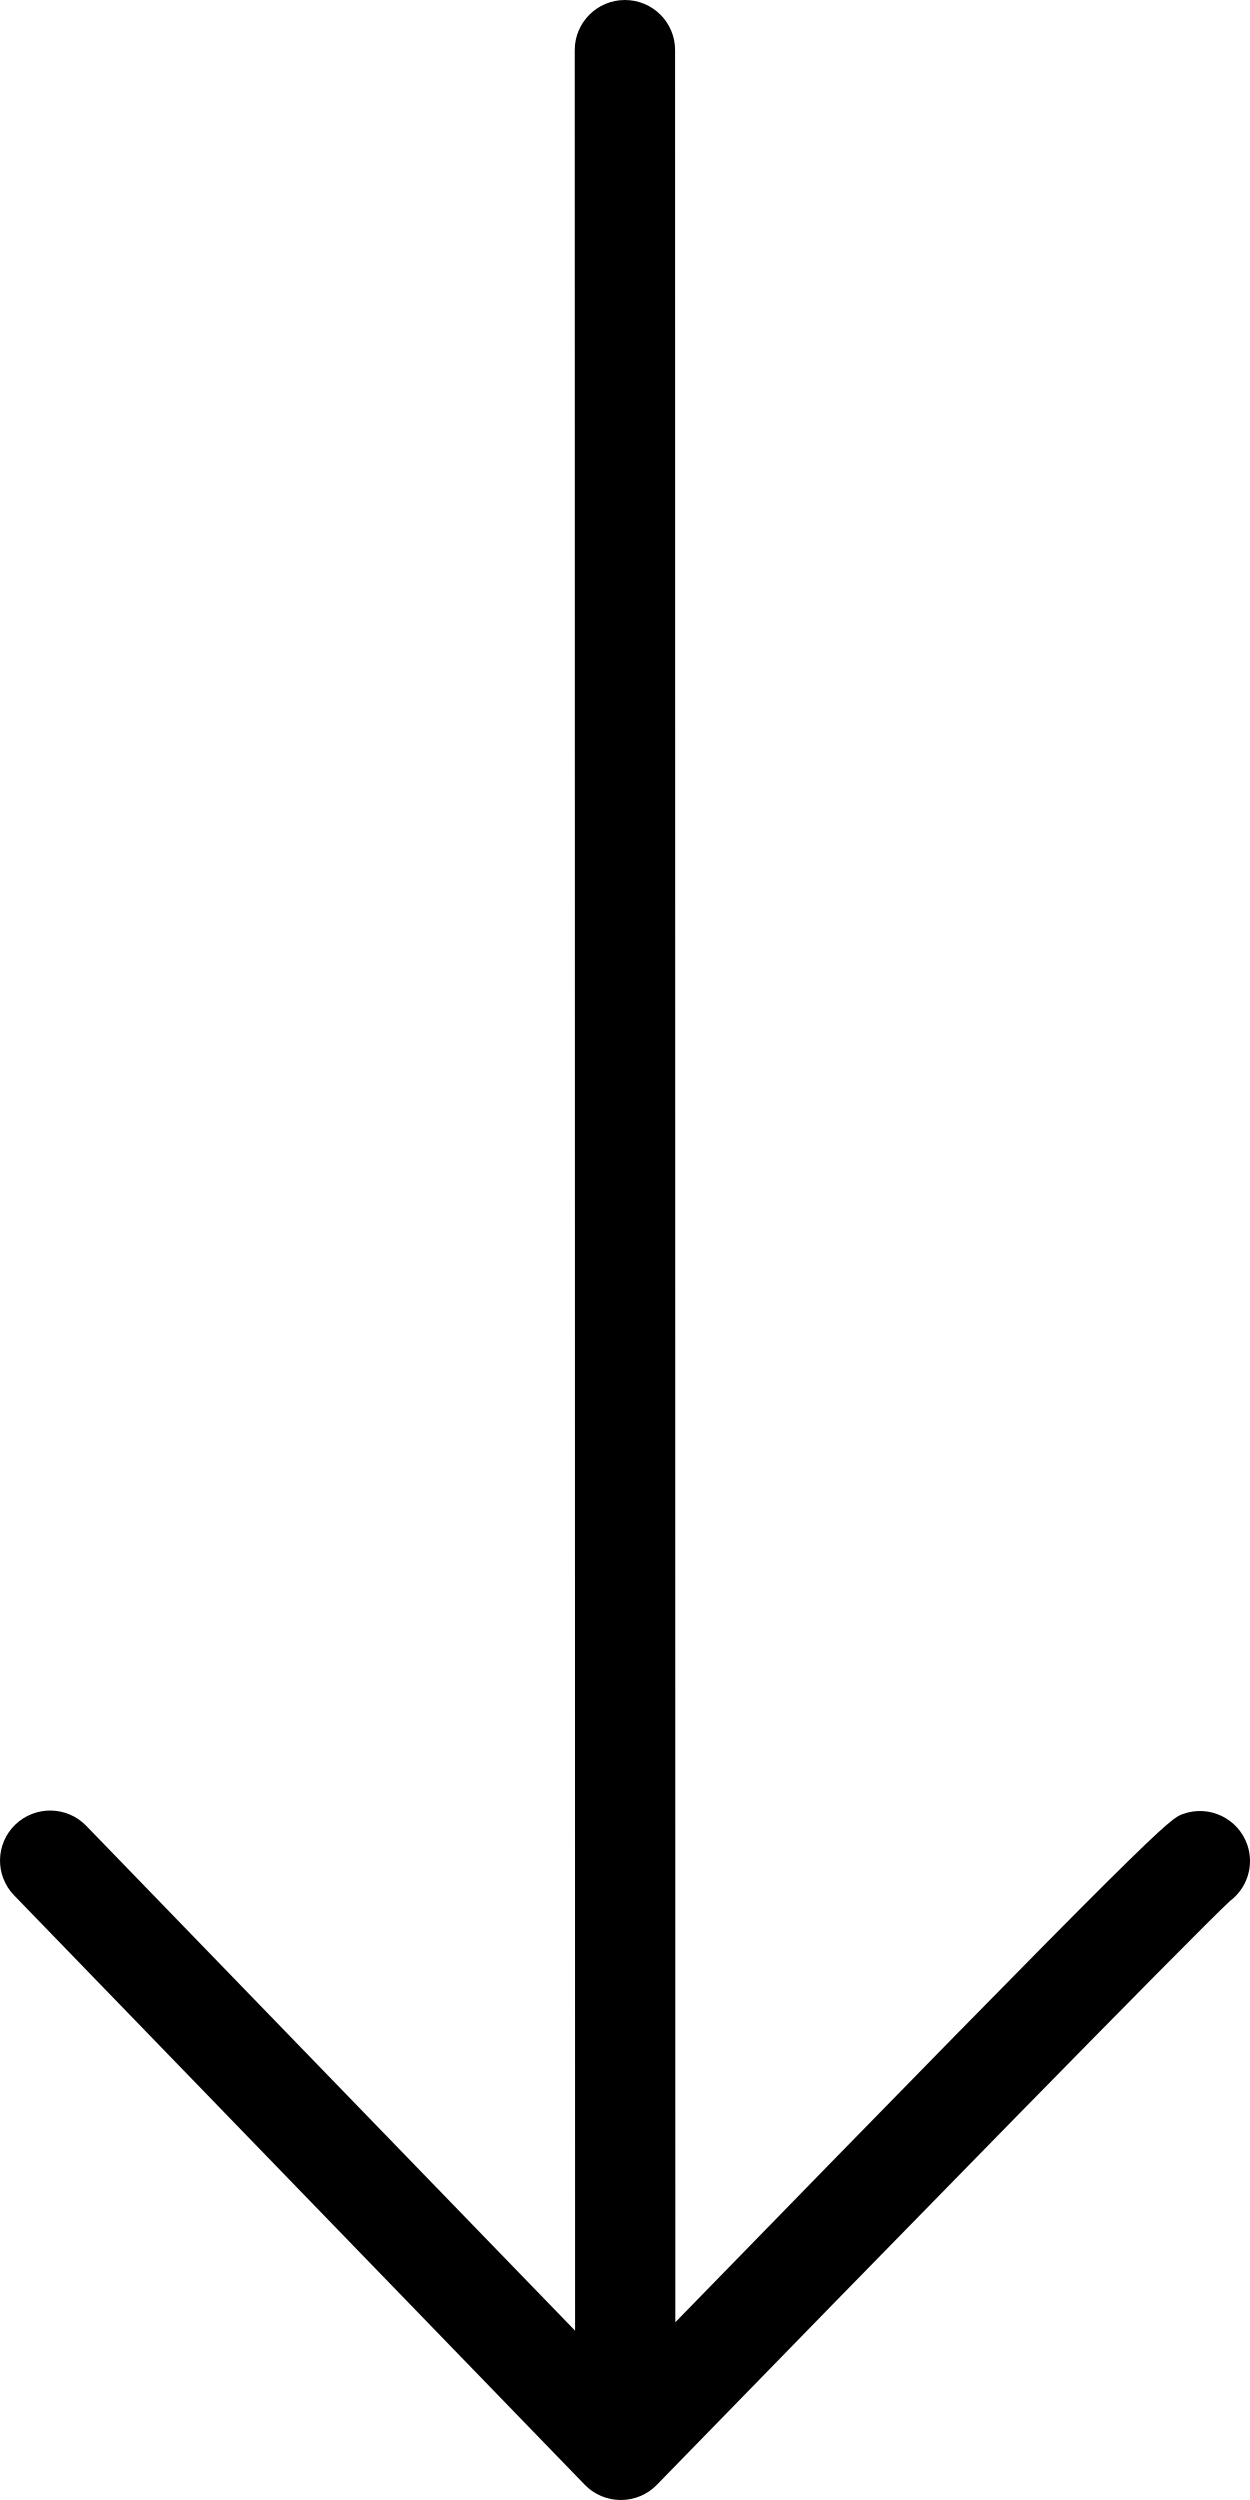
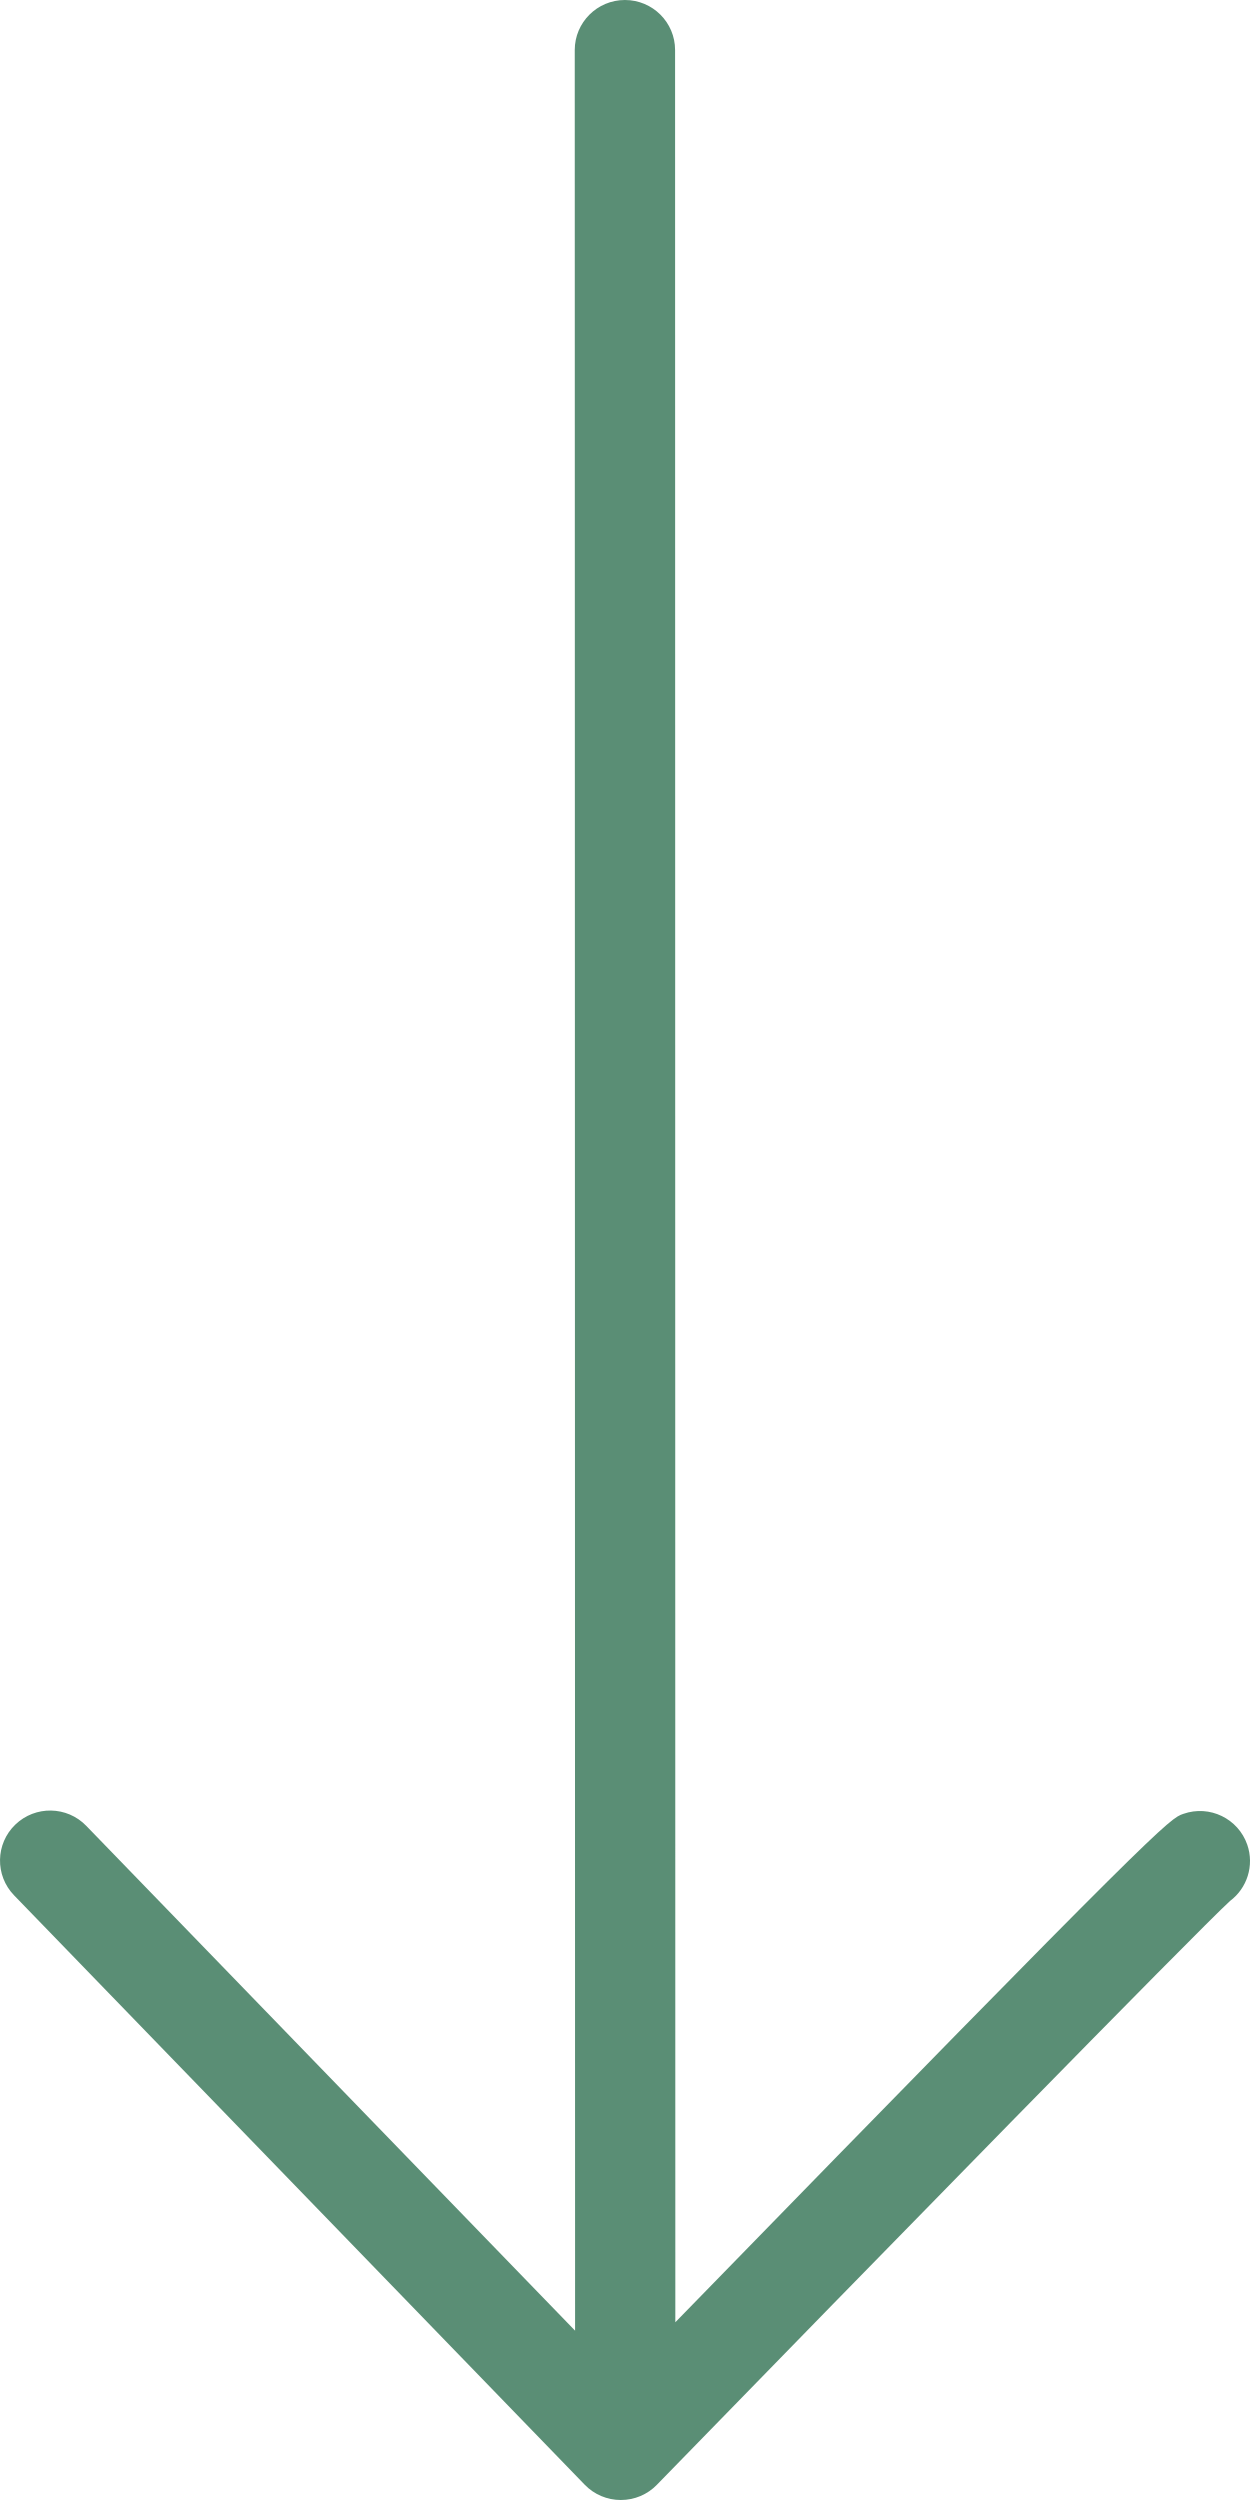
<svg xmlns="http://www.w3.org/2000/svg" width="15px" height="30px" viewBox="0 0 15 30" version="1.1">
  <defs />
  <g id="Page-1" stroke="none" stroke-width="1" fill="none" fill-rule="evenodd">
-     <g id="01Home_01" transform="translate(-633, -661)" fill="#000000">
+     <g id="01Home_01" transform="translate(-633, -661)" fill="#5a8e75">
      <g id="01-landing" transform="translate(25, 25)">
        <path d="M622.967,658.136 C622.858,657.823 622.516,657.656 622.201,657.766 C622.031,657.824 621.966,657.848 616.104,663.867 L616.101,636.6 C616.101,636.269 615.832,636 615.499,636 C615.167,636 614.897,636.269 614.897,636.6 L614.901,663.968 L609.035,657.91 C608.804,657.671 608.423,657.665 608.184,657.895 C607.945,658.125 607.938,658.505 608.169,658.744 L615.017,665.817 C615.13,665.934 615.286,666 615.449,666 L615.45,666 C615.613,666 615.769,665.935 615.882,665.818 C618.458,663.171 622.38,659.158 622.761,658.811 C622.964,658.659 623.054,658.388 622.967,658.136" id="flechita" />
      </g>
    </g>
  </g>
</svg>
